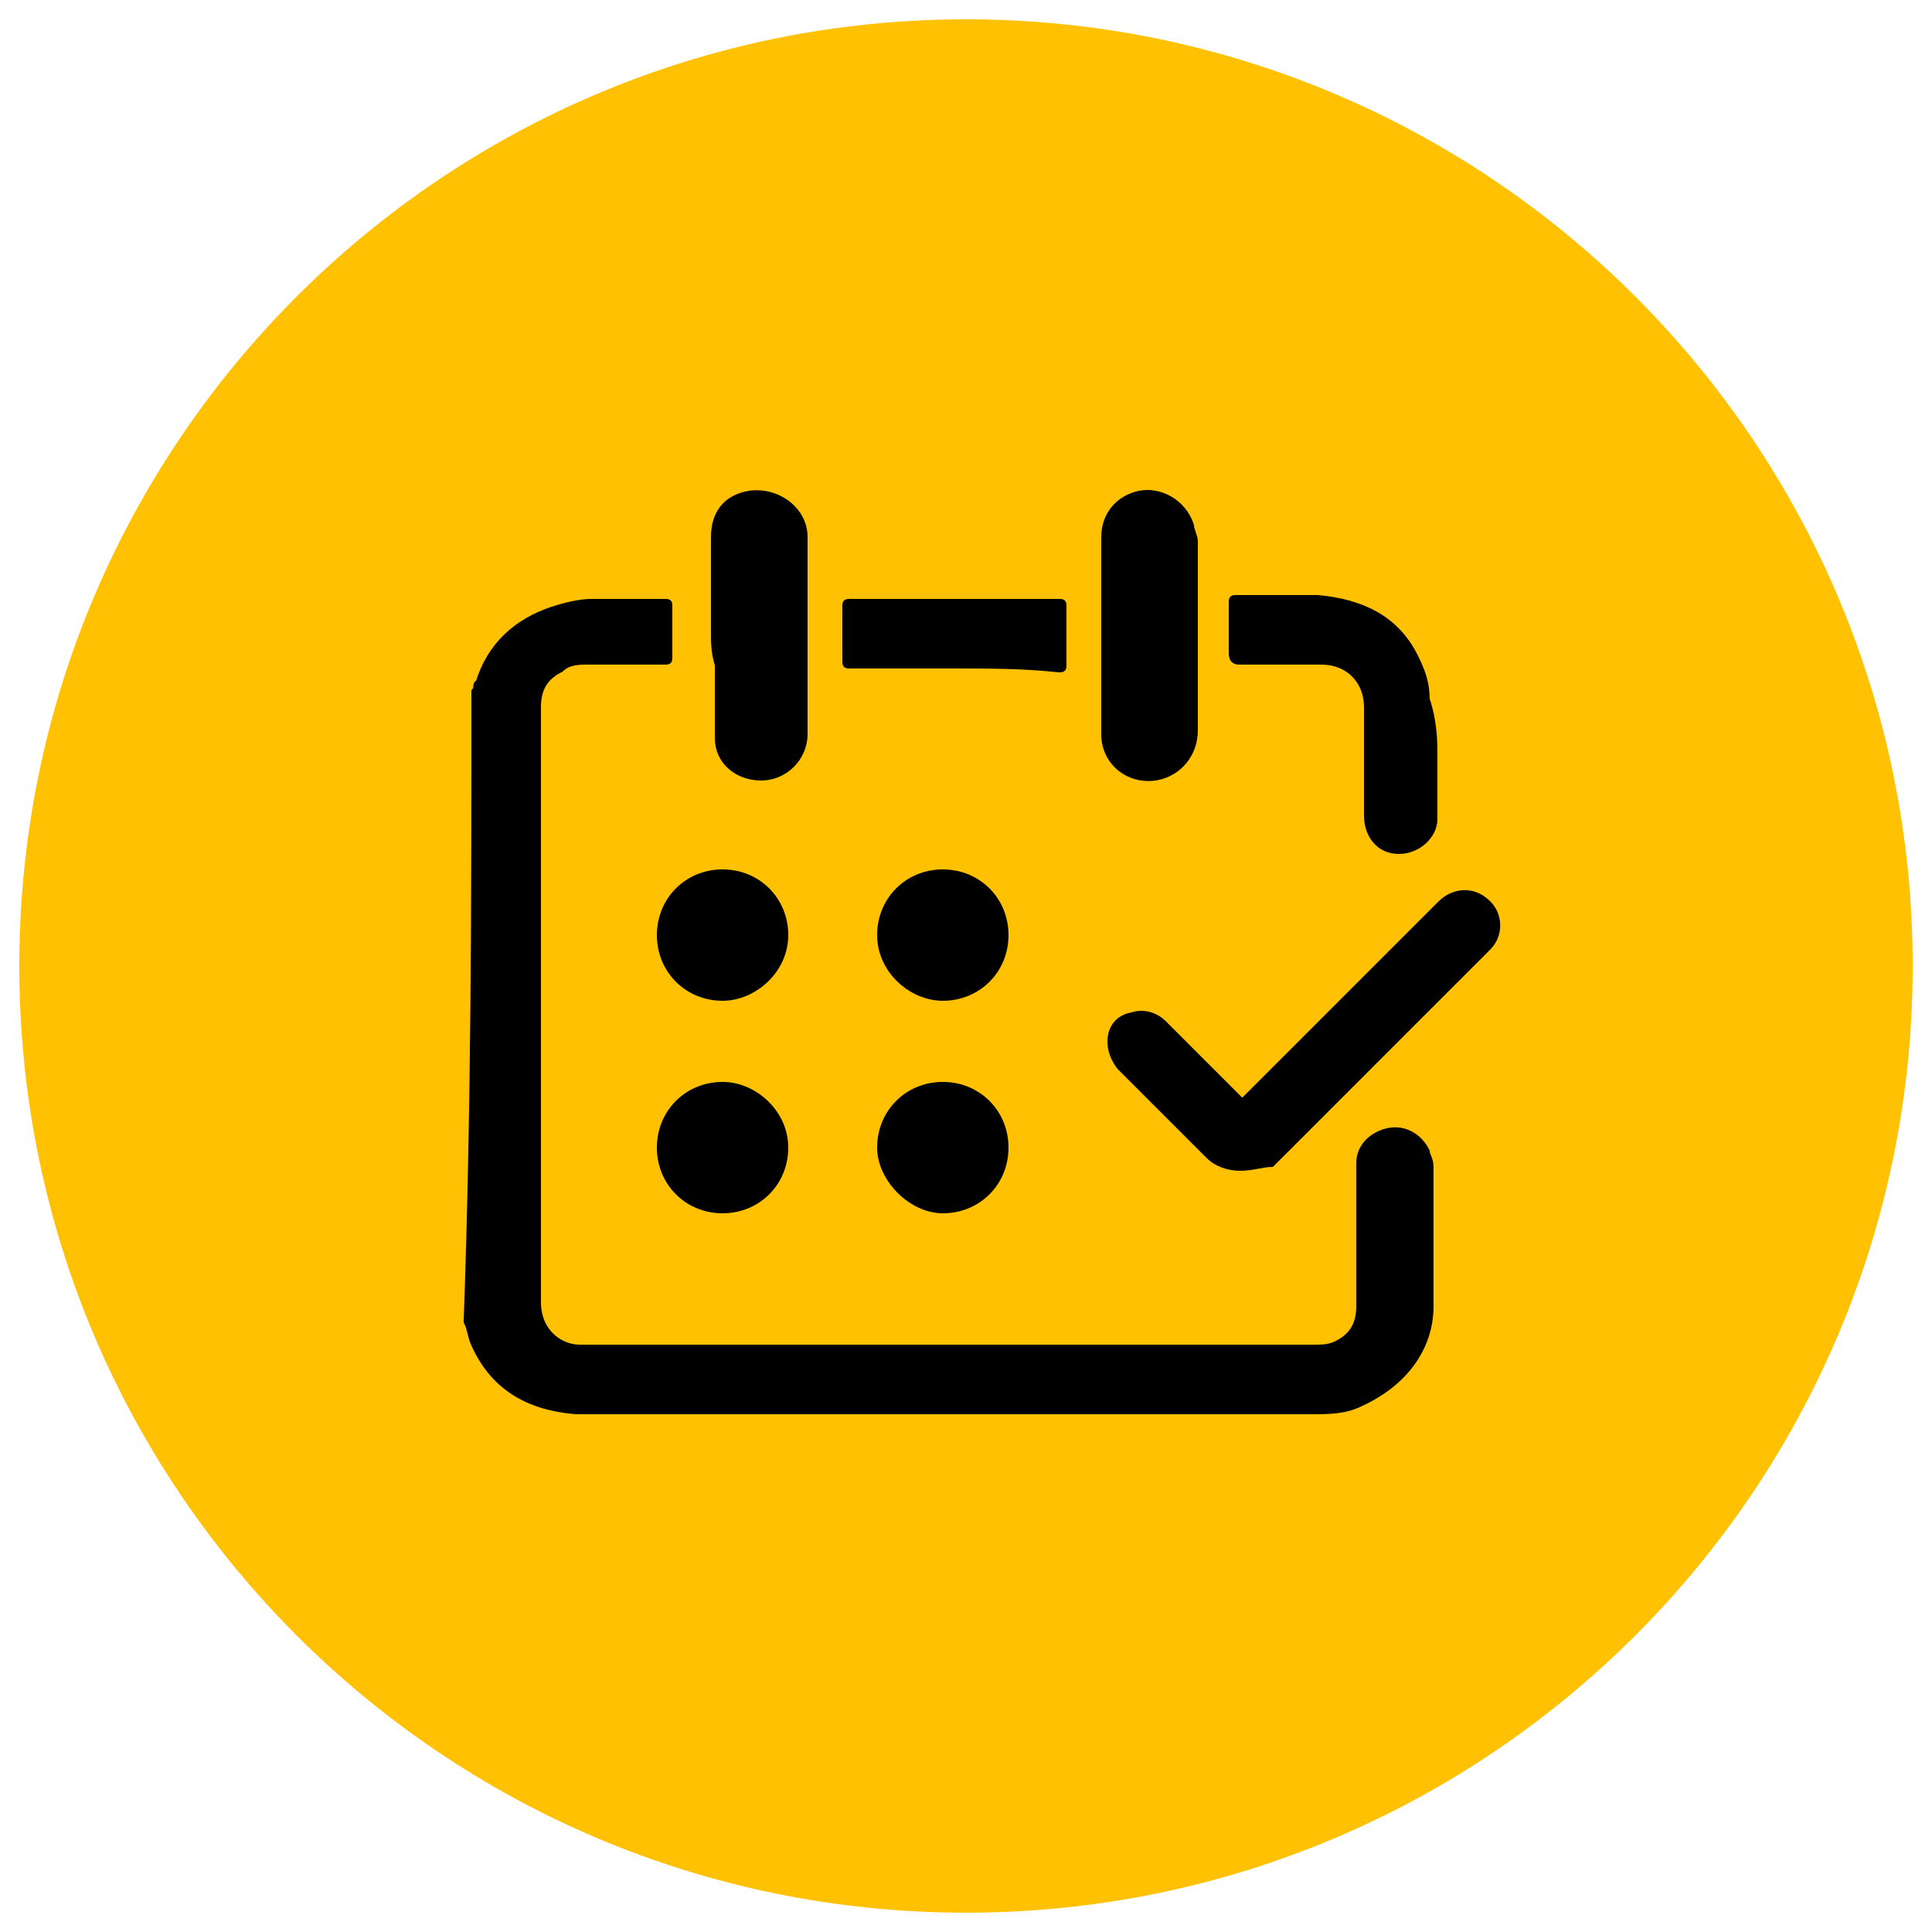
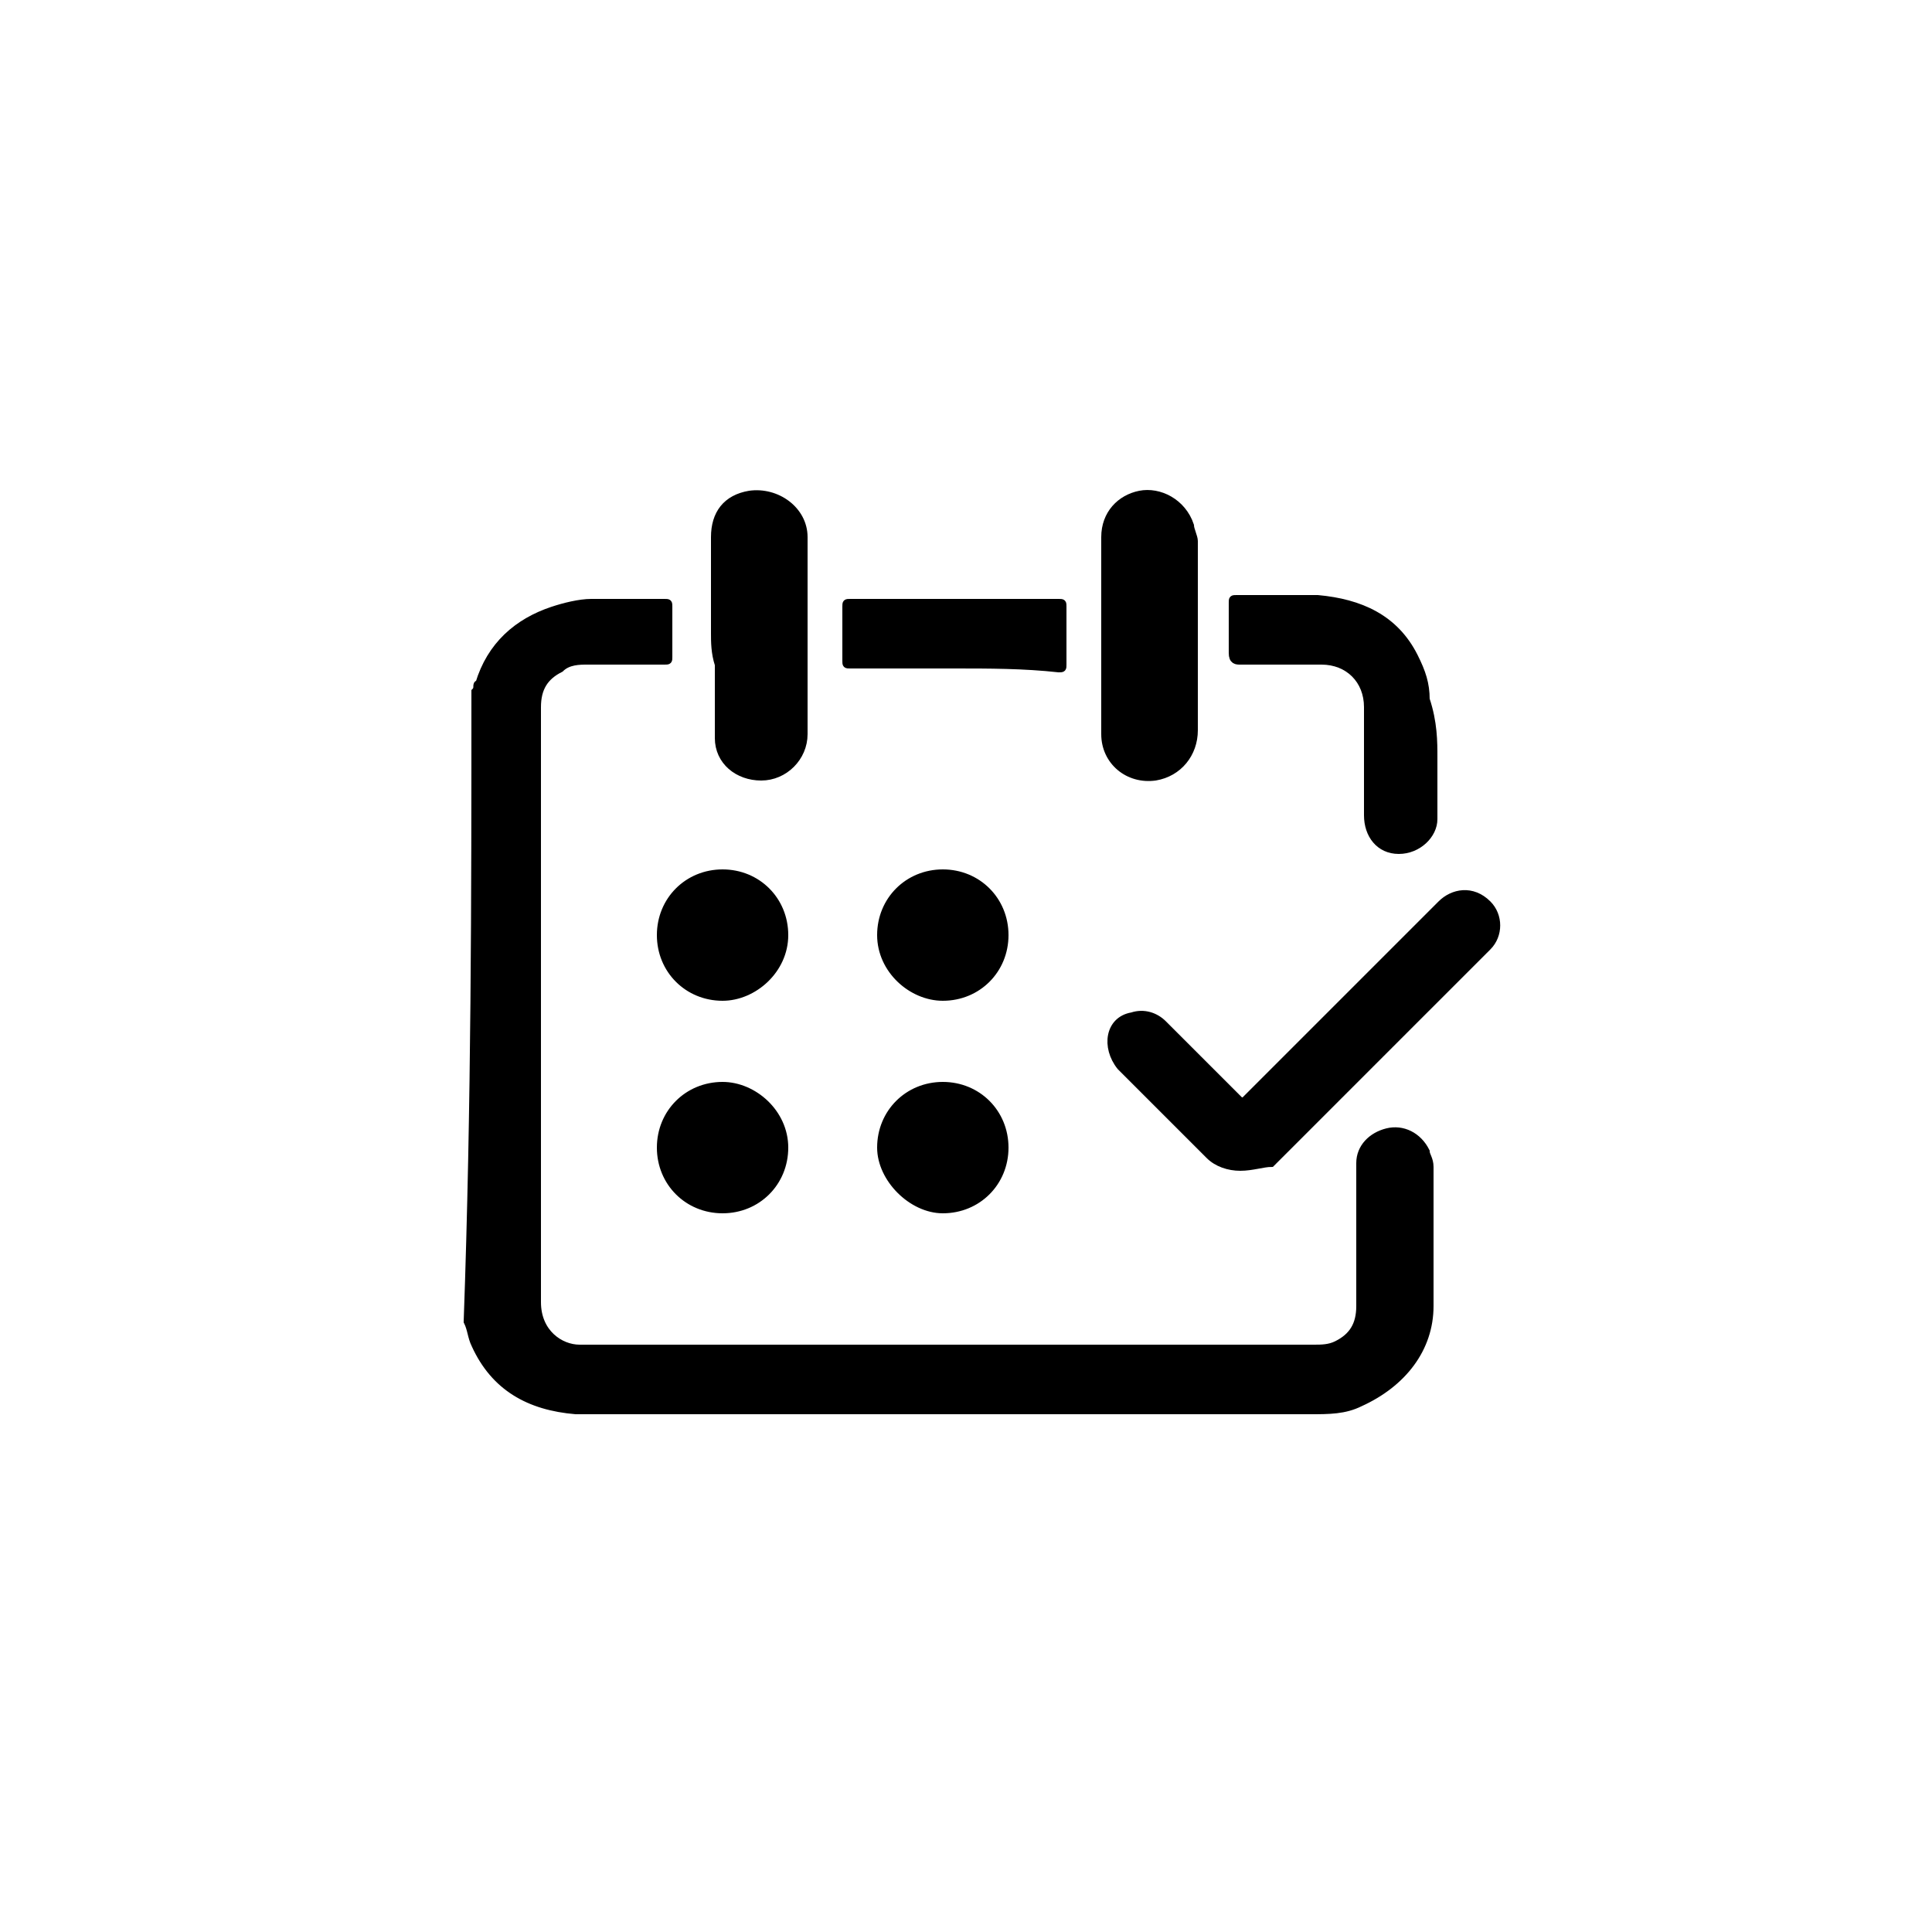
<svg xmlns="http://www.w3.org/2000/svg" version="1.1" baseProfile="tiny" id="Layer_1" x="0px" y="0px" viewBox="0 0 50 50" overflow="visible" xml:space="preserve">
-   <g>
-     <g>
-       <circle fill="#FFC101" cx="25" cy="25" r="24.5" />
-     </g>
-   </g>
  <g>
    <path stroke="#000000" stroke-width="0.2" stroke-miterlimit="10" d="M12.3,17.9c0.1-0.1,0-0.2,0.1-0.2c0.3-1,1-1.6,1.9-1.9   c0.3-0.1,0.7-0.2,1-0.2c0.6,0,1.3,0,1.9,0c0.1,0,0.1,0,0.1,0.1c0,0.4,0,0.8,0,1.3c0,0.1,0,0.1-0.1,0.1c-0.7,0-1.3,0-2,0   c-0.2,0-0.5,0-0.7,0.2c-0.4,0.2-0.6,0.5-0.6,1c0,1.2,0,2.4,0,3.6c0,1.7,0,3.4,0,5.2c0,2.2,0,4.4,0,6.6c0,0.8,0.6,1.2,1.1,1.2   c0,0,0.1,0,0.1,0c6.3,0,12.6,0,18.9,0c0.2,0,0.4,0,0.6-0.1c0.4-0.2,0.6-0.5,0.6-1c0-1.2,0-2.5,0-3.7c0-0.4,0.3-0.7,0.7-0.8   c0.4-0.1,0.8,0.1,1,0.5c0,0.1,0.1,0.2,0.1,0.4c0,1.2,0,2.4,0,3.6c0,1.1-0.7,2-1.8,2.5c-0.4,0.2-0.8,0.2-1.3,0.2   c-5.7,0-11.5,0-17.2,0c-0.6,0-1.2,0-1.8,0c-1.2-0.1-2.1-0.6-2.6-1.7c-0.1-0.2-0.1-0.4-0.2-0.6C12.3,28.6,12.3,23.2,12.3,17.9z" />
    <path stroke="#000000" stroke-width="0.2" stroke-miterlimit="10" d="M32.1,30.2c-0.3,0-0.6-0.1-0.8-0.3c-0.8-0.8-1.6-1.6-2.3-2.3   c-0.4-0.5-0.3-1.2,0.3-1.3c0.3-0.1,0.6,0,0.8,0.2c0.6,0.6,1.1,1.1,1.7,1.7c0.1,0.1,0.2,0.2,0.3,0.3c0,0,0.1,0,0.1,0   c0,0,0.1-0.1,0.1-0.1c1.7-1.7,3.4-3.4,5-5c0.3-0.3,0.8-0.4,1.2,0c0.3,0.3,0.3,0.8,0,1.1c0,0-0.1,0.1-0.1,0.1   c-1.8,1.8-3.6,3.6-5.5,5.5C32.7,30.1,32.4,30.2,32.1,30.2z" />
    <path stroke="#000000" stroke-width="0.2" stroke-miterlimit="10" d="M30.9,16.4c0,0.8,0,1.6,0,2.5c0,0.6-0.4,1.1-1,1.2   c-0.7,0.1-1.3-0.4-1.3-1.1c0-0.9,0-1.7,0-2.6c0-0.8,0-1.7,0-2.5c0-0.6,0.4-1,0.9-1.1c0.5-0.1,1.1,0.2,1.3,0.8   c0,0.1,0.1,0.3,0.1,0.4C30.9,14.8,30.9,15.6,30.9,16.4z" />
    <path stroke="#000000" stroke-width="0.2" stroke-miterlimit="10" d="M18.5,16.4c0-0.8,0-1.7,0-2.5c0-0.6,0.3-1,0.9-1.1   c0.7-0.1,1.4,0.4,1.4,1.1c0,1.7,0,3.4,0,5.1c0,0.6-0.5,1.1-1.1,1.1c-0.6,0-1.1-0.4-1.1-1c0-0.6,0-1.3,0-1.9   C18.5,16.9,18.5,16.6,18.5,16.4z" />
    <path stroke="#000000" stroke-width="0.2" stroke-miterlimit="10" d="M37.1,19.6c0,0.5,0,1.1,0,1.6c0,0.4-0.4,0.8-0.9,0.8   c-0.5,0-0.8-0.4-0.8-0.9c0-0.9,0-1.9,0-2.8c0-0.7-0.5-1.2-1.2-1.2c-0.7,0-1.4,0-2.1,0c-0.1,0-0.2,0-0.2-0.2c0-0.4,0-0.8,0-1.3   c0-0.1,0-0.1,0.1-0.1c0.7,0,1.4,0,2.1,0c1.1,0.1,2,0.5,2.5,1.5c0.2,0.4,0.3,0.7,0.3,1.1C37.1,18.7,37.1,19.2,37.1,19.6   C37.1,19.6,37.1,19.6,37.1,19.6z" />
    <path stroke="#000000" stroke-width="0.2" stroke-miterlimit="10" d="M24.7,17.2c-0.9,0-1.8,0-2.7,0c-0.1,0-0.1,0-0.1-0.1   c0-0.5,0-1,0-1.4c0-0.1,0-0.1,0.1-0.1c1.8,0,3.6,0,5.4,0c0.1,0,0.1,0,0.1,0.1c0,0.5,0,1,0,1.5c0,0.1,0,0.1-0.1,0.1   C26.5,17.2,25.6,17.2,24.7,17.2z" />
    <path stroke="#000000" stroke-width="0.2" stroke-miterlimit="10" d="M18.7,25.8c-0.9,0-1.6-0.7-1.6-1.6c0-0.9,0.7-1.6,1.6-1.6   c0.9,0,1.6,0.7,1.6,1.6C20.3,25.1,19.5,25.8,18.7,25.8z" />
    <path stroke="#000000" stroke-width="0.2" stroke-miterlimit="10" d="M20.3,29.7c0,0.9-0.7,1.6-1.6,1.6c-0.9,0-1.6-0.7-1.6-1.6   c0-0.9,0.7-1.6,1.6-1.6C19.5,28.1,20.3,28.8,20.3,29.7z" />
    <path stroke="#000000" stroke-width="0.2" stroke-miterlimit="10" d="M22.8,24.2c0-0.9,0.7-1.6,1.6-1.6c0.9,0,1.6,0.7,1.6,1.6   c0,0.9-0.7,1.6-1.6,1.6C23.6,25.8,22.8,25.1,22.8,24.2z" />
    <path stroke="#000000" stroke-width="0.2" stroke-miterlimit="10" d="M22.8,29.7c0-0.9,0.7-1.6,1.6-1.6c0.9,0,1.6,0.7,1.6,1.6   c0,0.9-0.7,1.6-1.6,1.6C23.6,31.3,22.8,30.5,22.8,29.7z" />
  </g>
</svg>
